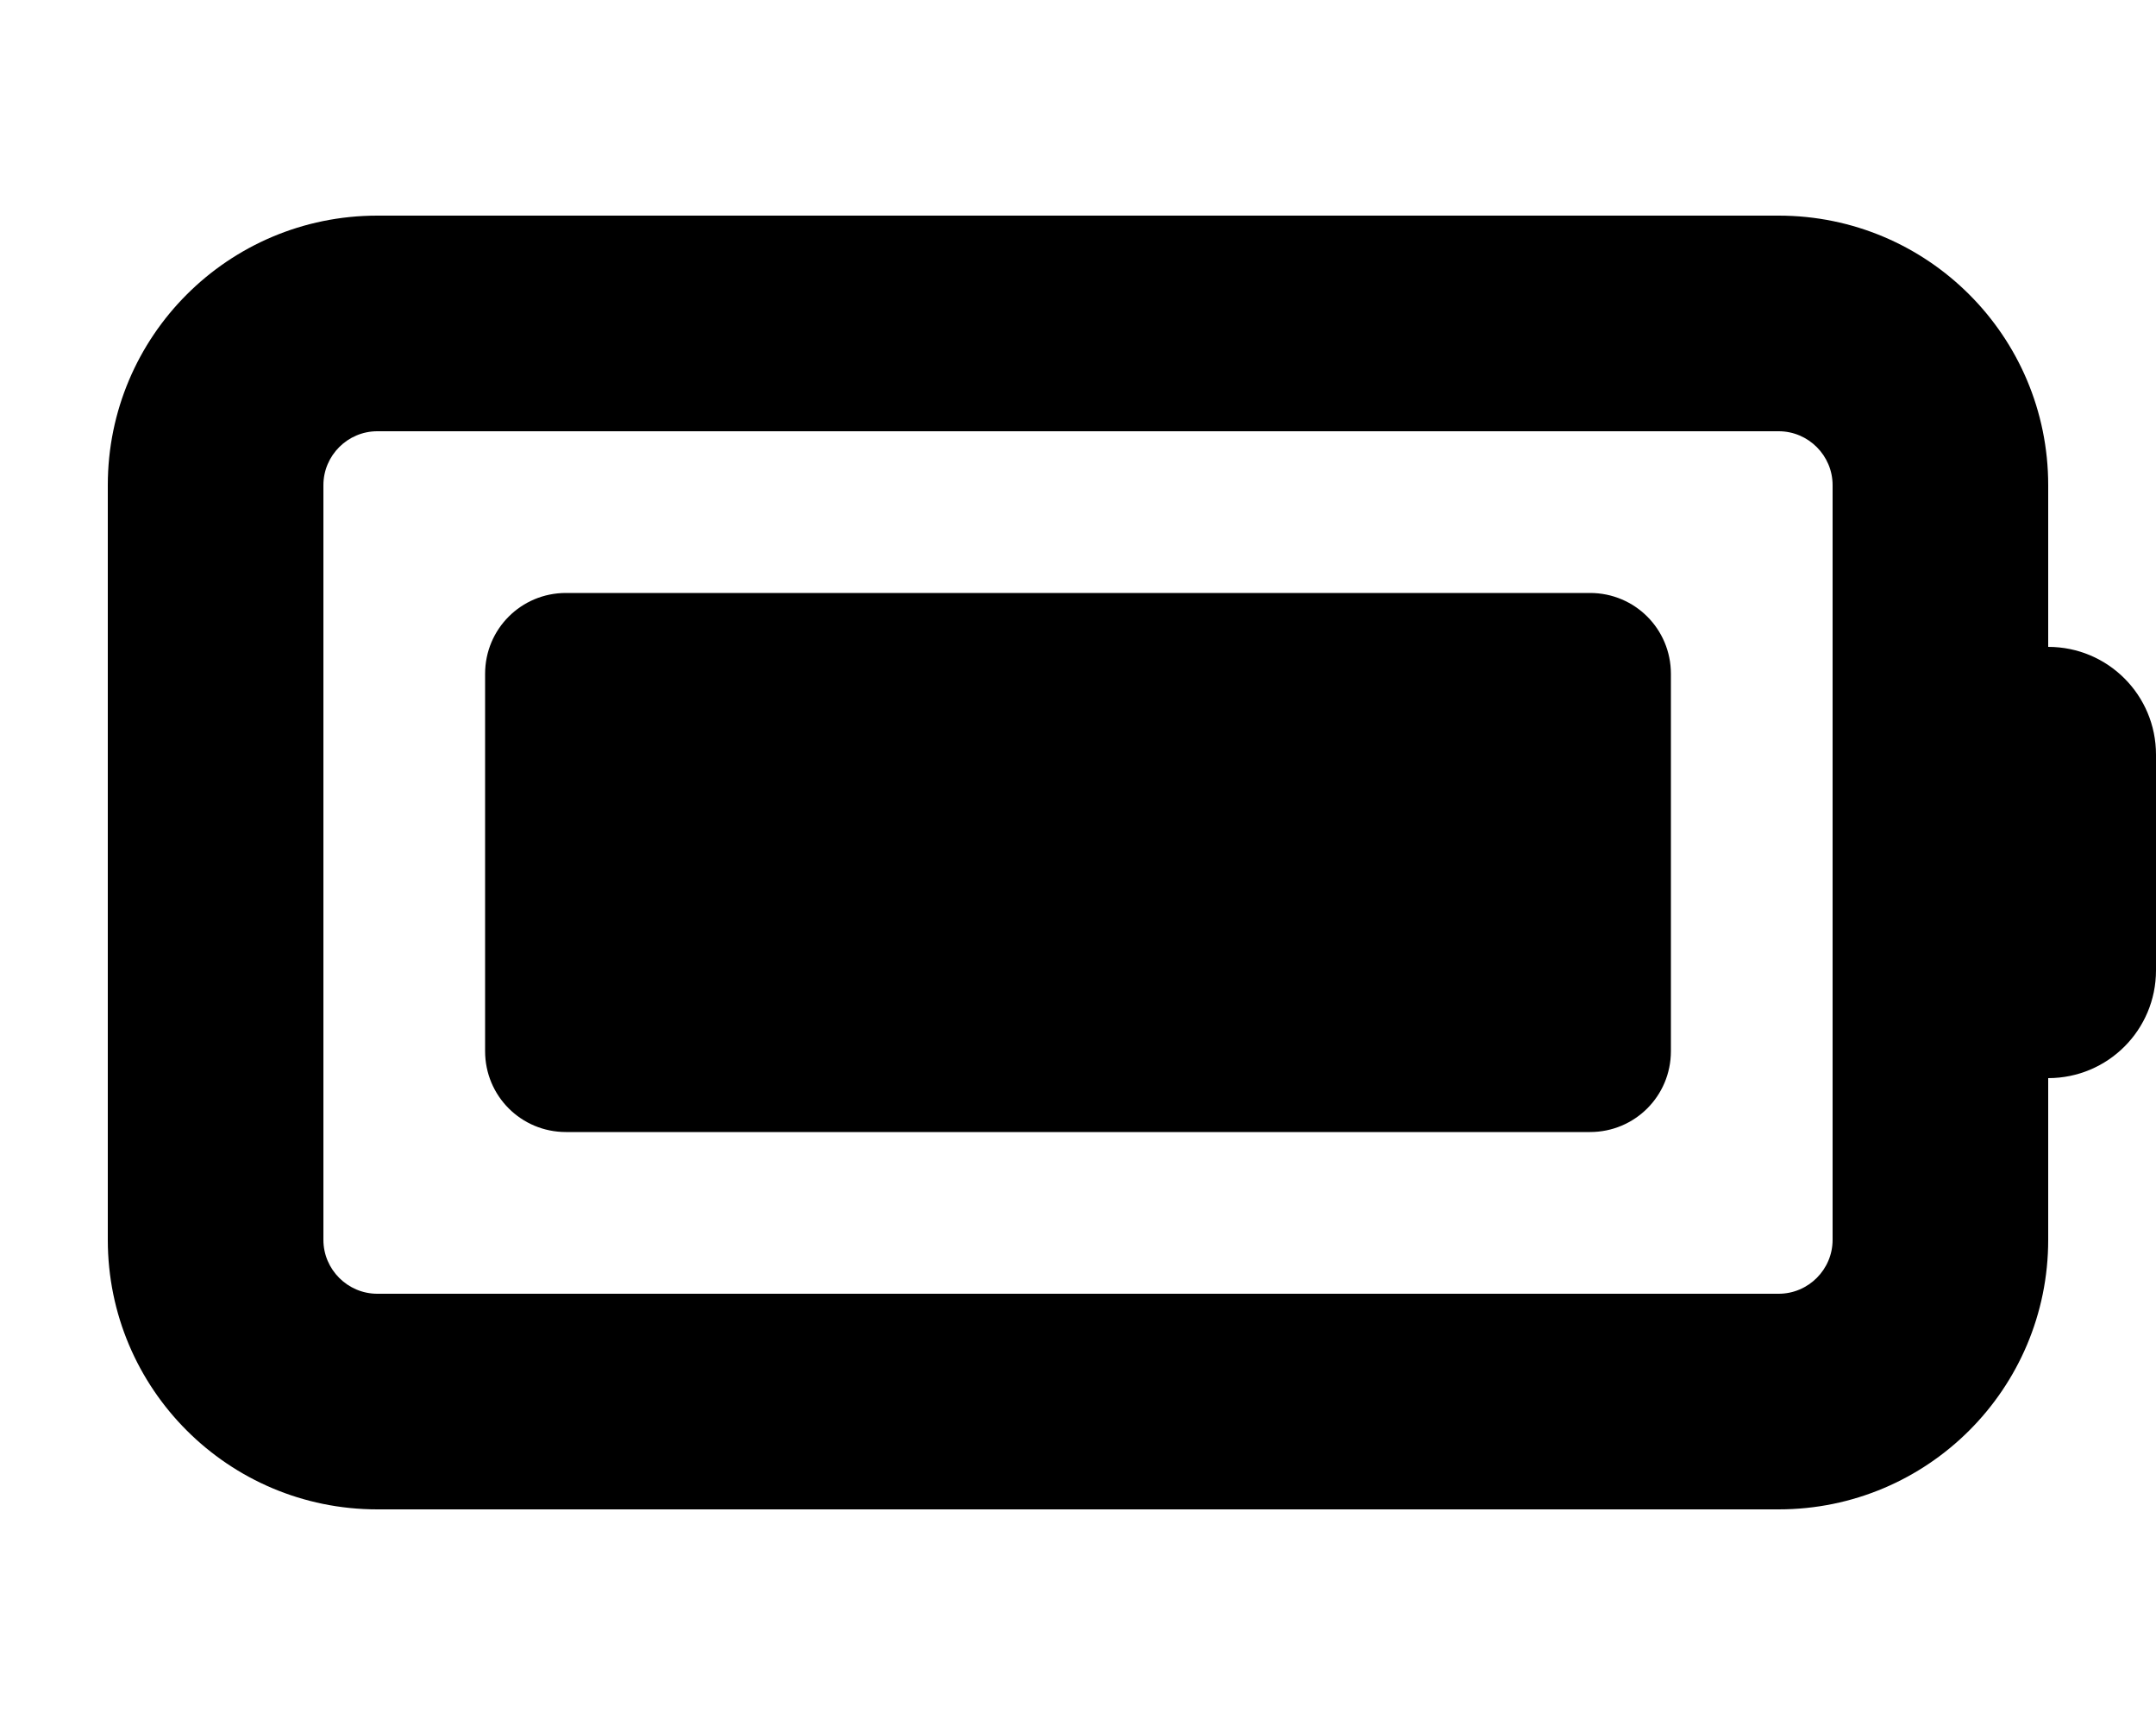
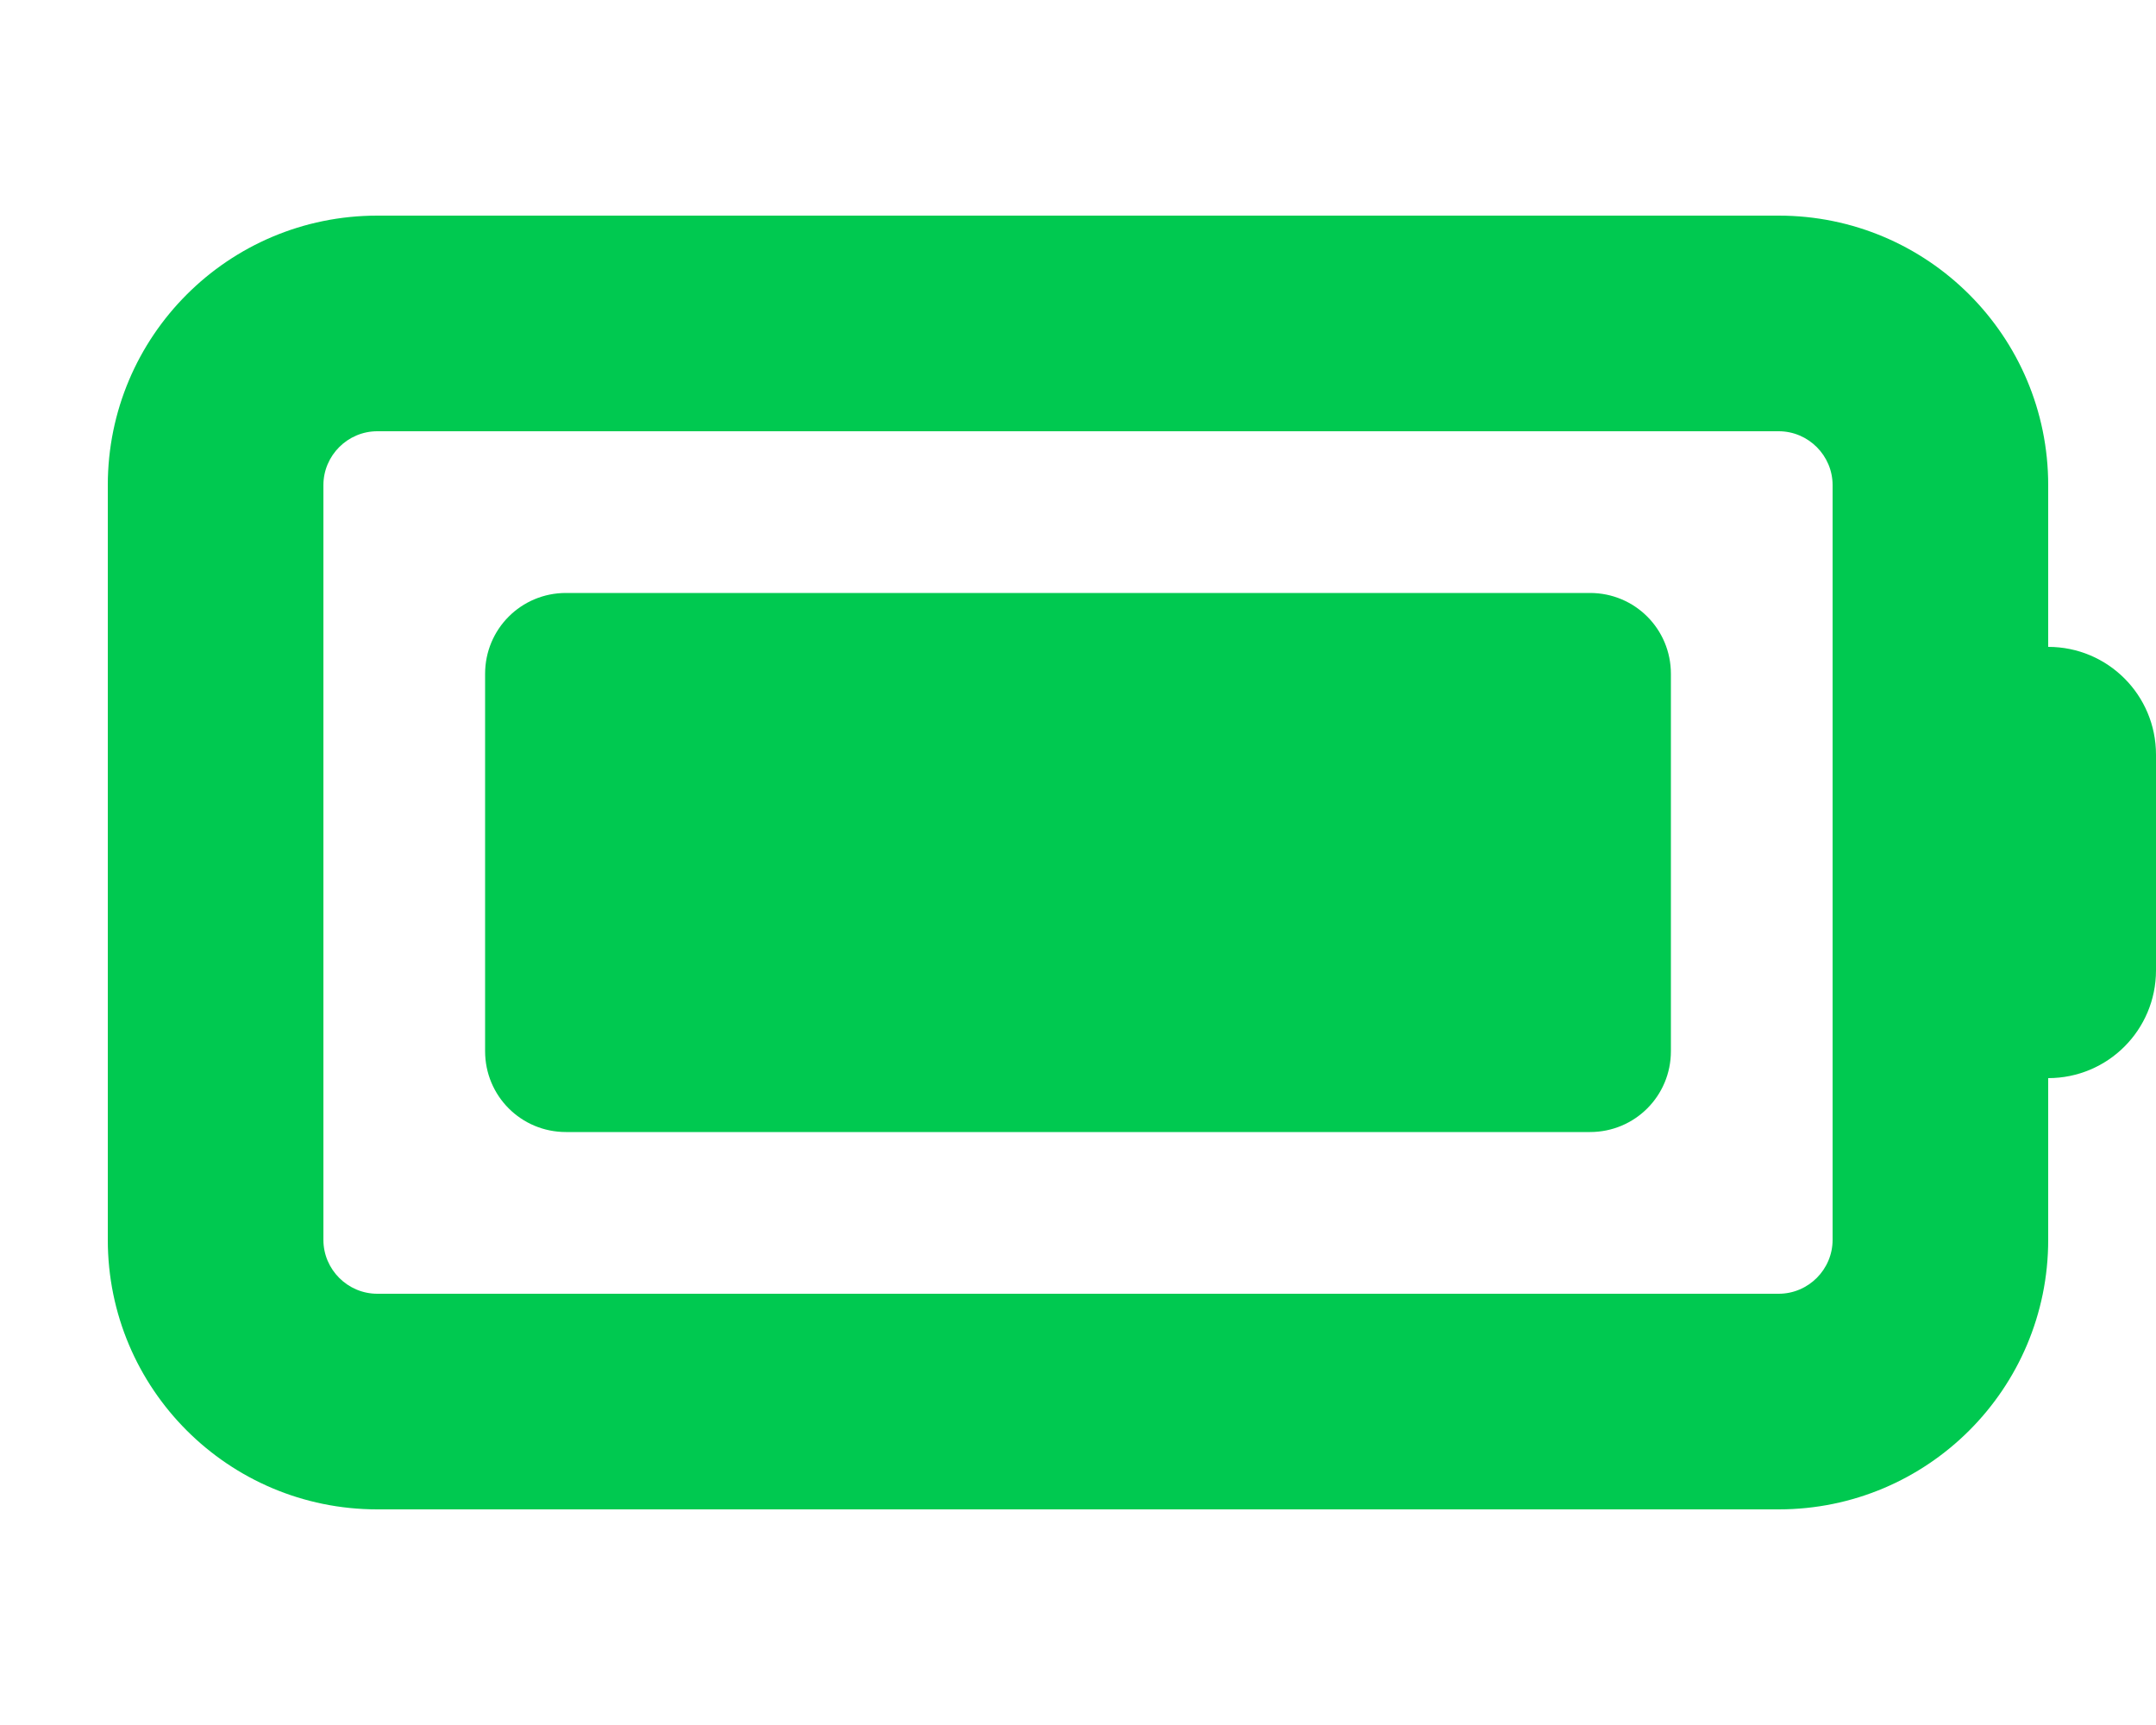
<svg xmlns="http://www.w3.org/2000/svg" class="svg-inline--fa fa-battery-full mr-2 text-green-500" data-prefix="fas" data-icon="battery-full" role="img" viewBox="0 0 640 512" aria-hidden="true" data-fa-i2svg="">
-   <path fill="currentColor" d="M528 128c8.8 0 16 7.2 16 16l0 224c0 8.8-7.2 16-16 16l-416 0c-8.8 0-16-7.2-16-16l0-224c0-8.8 7.2-16 16-16l416 0zM112 64c-44.2 0-80 35.8-80 80l0 224c0 44.2 35.8 80 80 80l416 0c44.2 0 80-35.8 80-80l0-48c17.7 0 32-14.3 32-32l0-64c0-17.7-14.3-32-32-32l0-48c0-44.2-35.8-80-80-80L112 64zm56 112c-13.3 0-24 10.7-24 24l0 112c0 13.3 10.7 24 24 24l304 0c13.3 0 24-10.7 24-24l0-112c0-13.3-10.7-24-24-24l-304 0z" />
+   <path fill="#00C950" d="M528 128c8.8 0 16 7.2 16 16l0 224c0 8.8-7.2 16-16 16l-416 0c-8.8 0-16-7.2-16-16l0-224c0-8.8 7.2-16 16-16l416 0zM112 64c-44.2 0-80 35.8-80 80l0 224c0 44.2 35.8 80 80 80l416 0c44.2 0 80-35.8 80-80l0-48c17.7 0 32-14.3 32-32l0-64c0-17.7-14.3-32-32-32l0-48c0-44.2-35.8-80-80-80L112 64zm56 112c-13.3 0-24 10.7-24 24l0 112c0 13.3 10.7 24 24 24l304 0c13.3 0 24-10.7 24-24l0-112c0-13.3-10.7-24-24-24l-304 0z" />
</svg>
